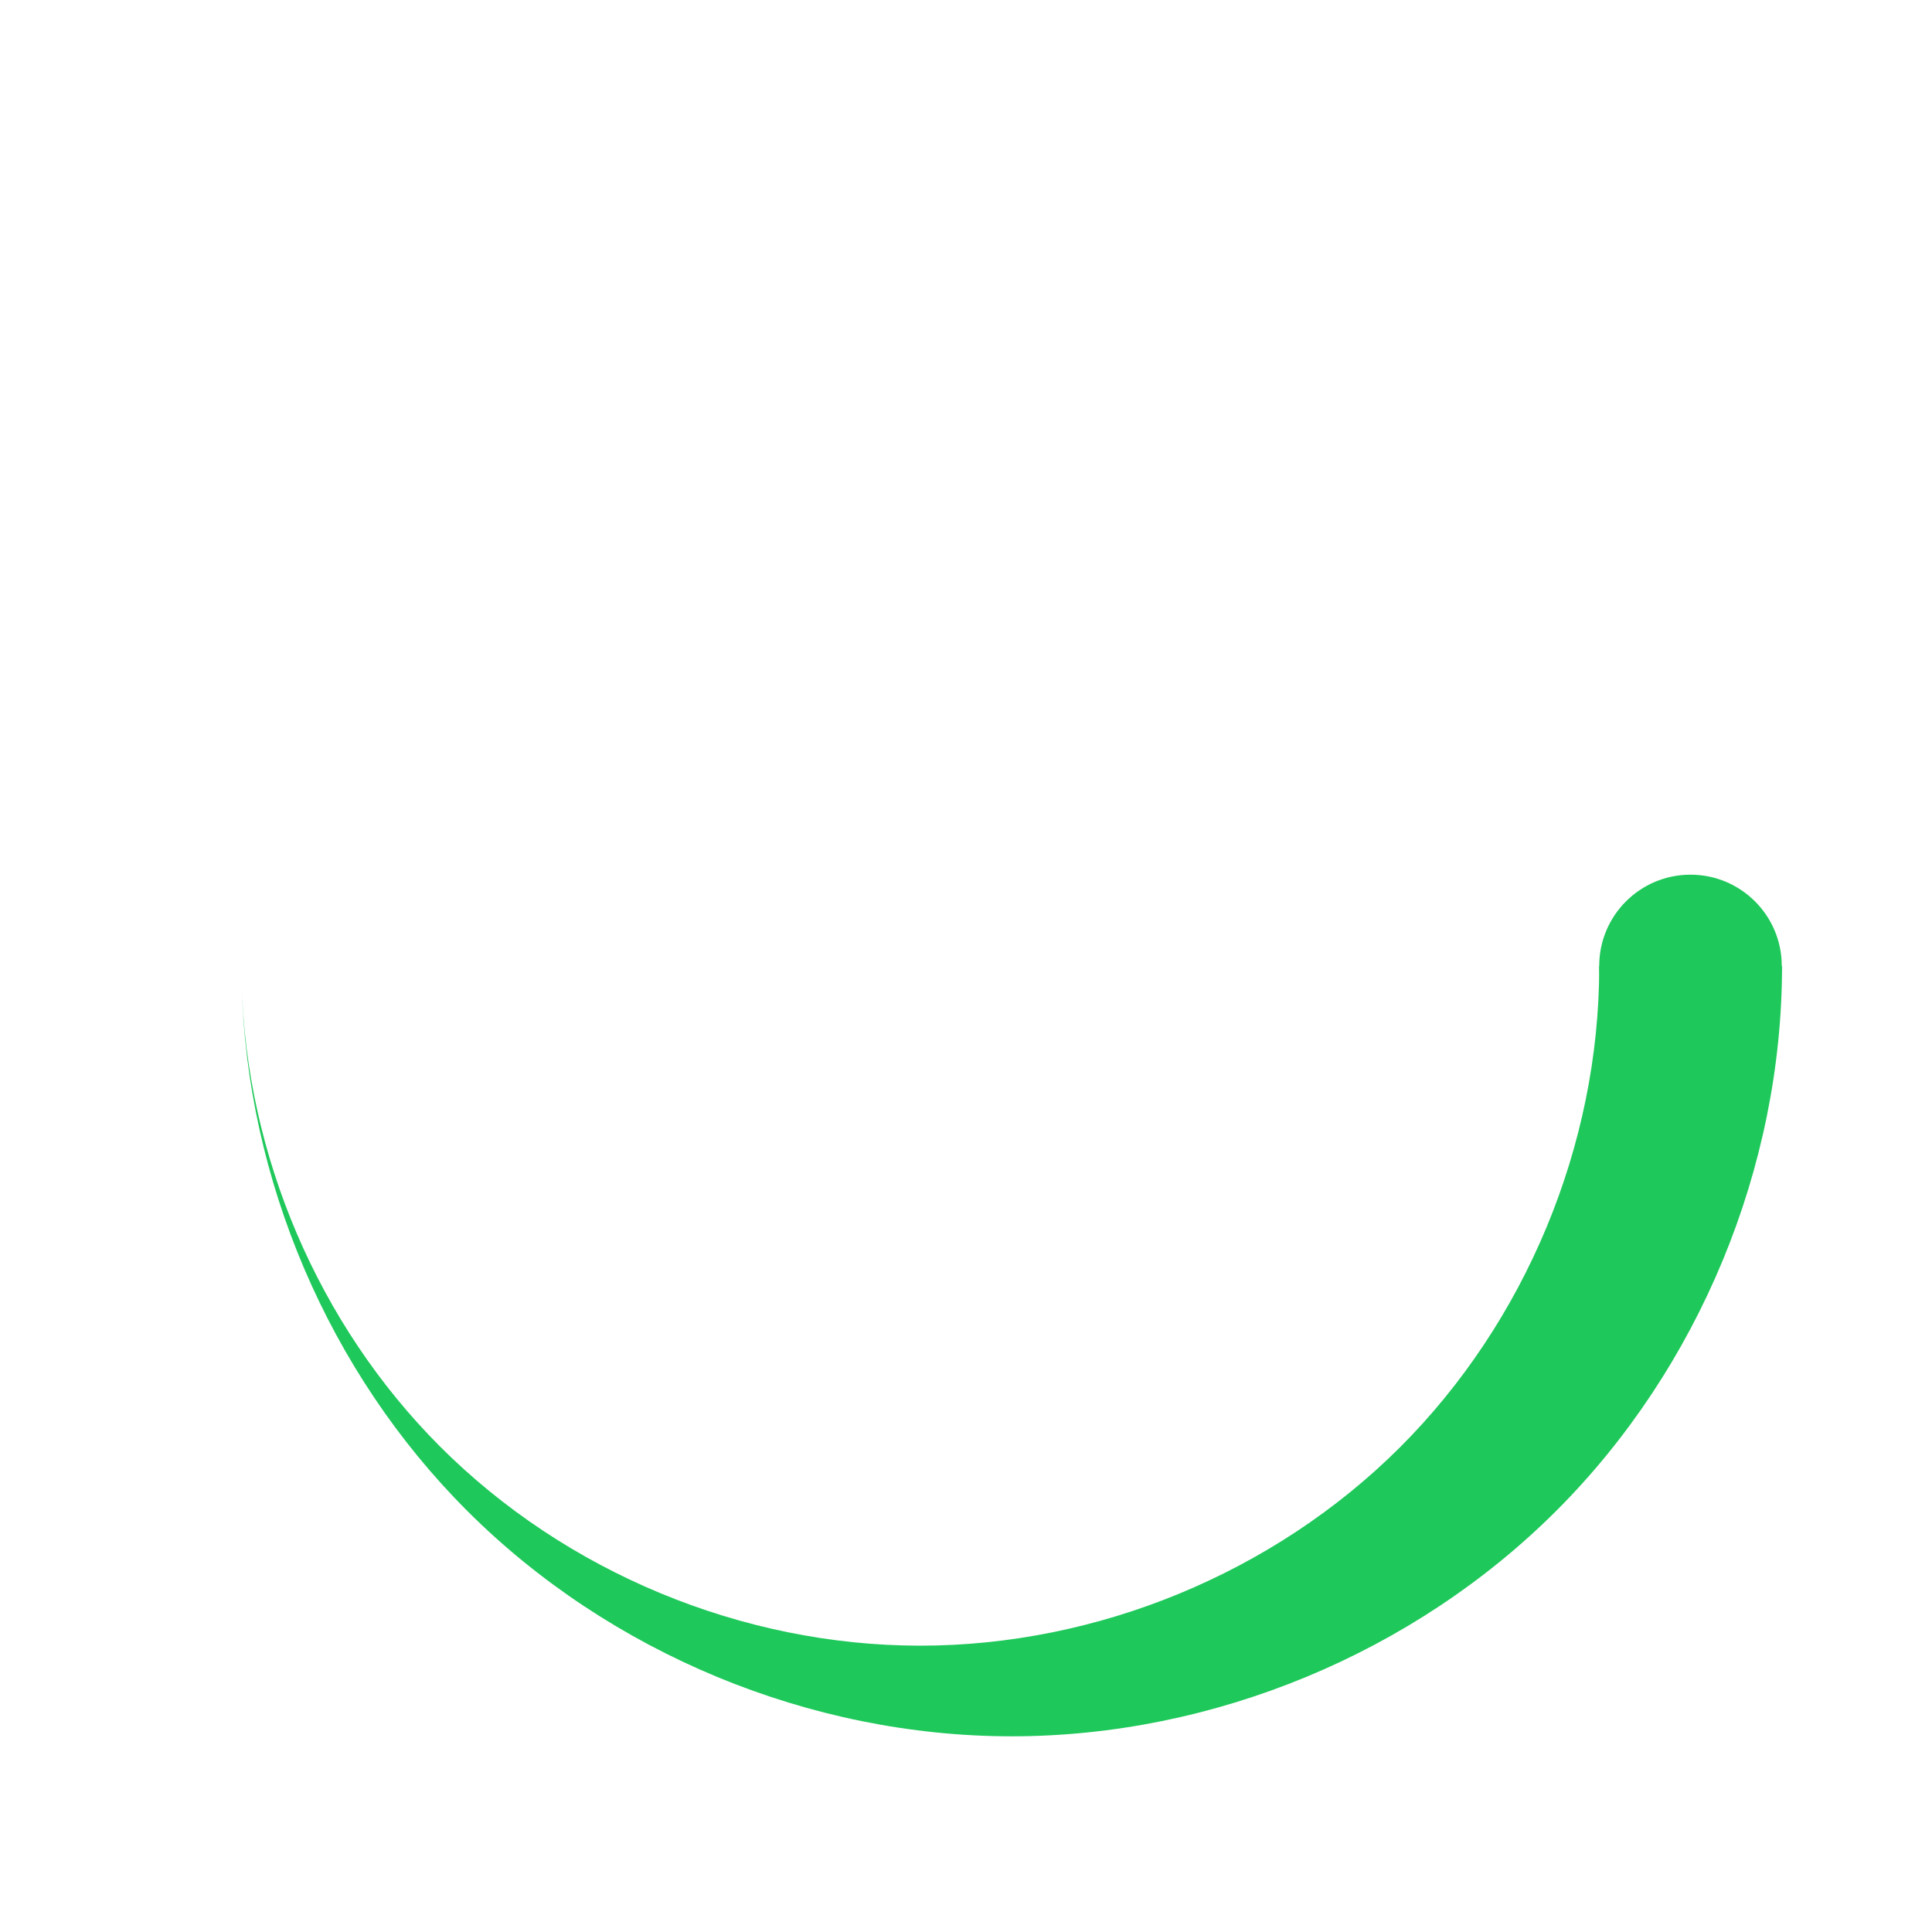
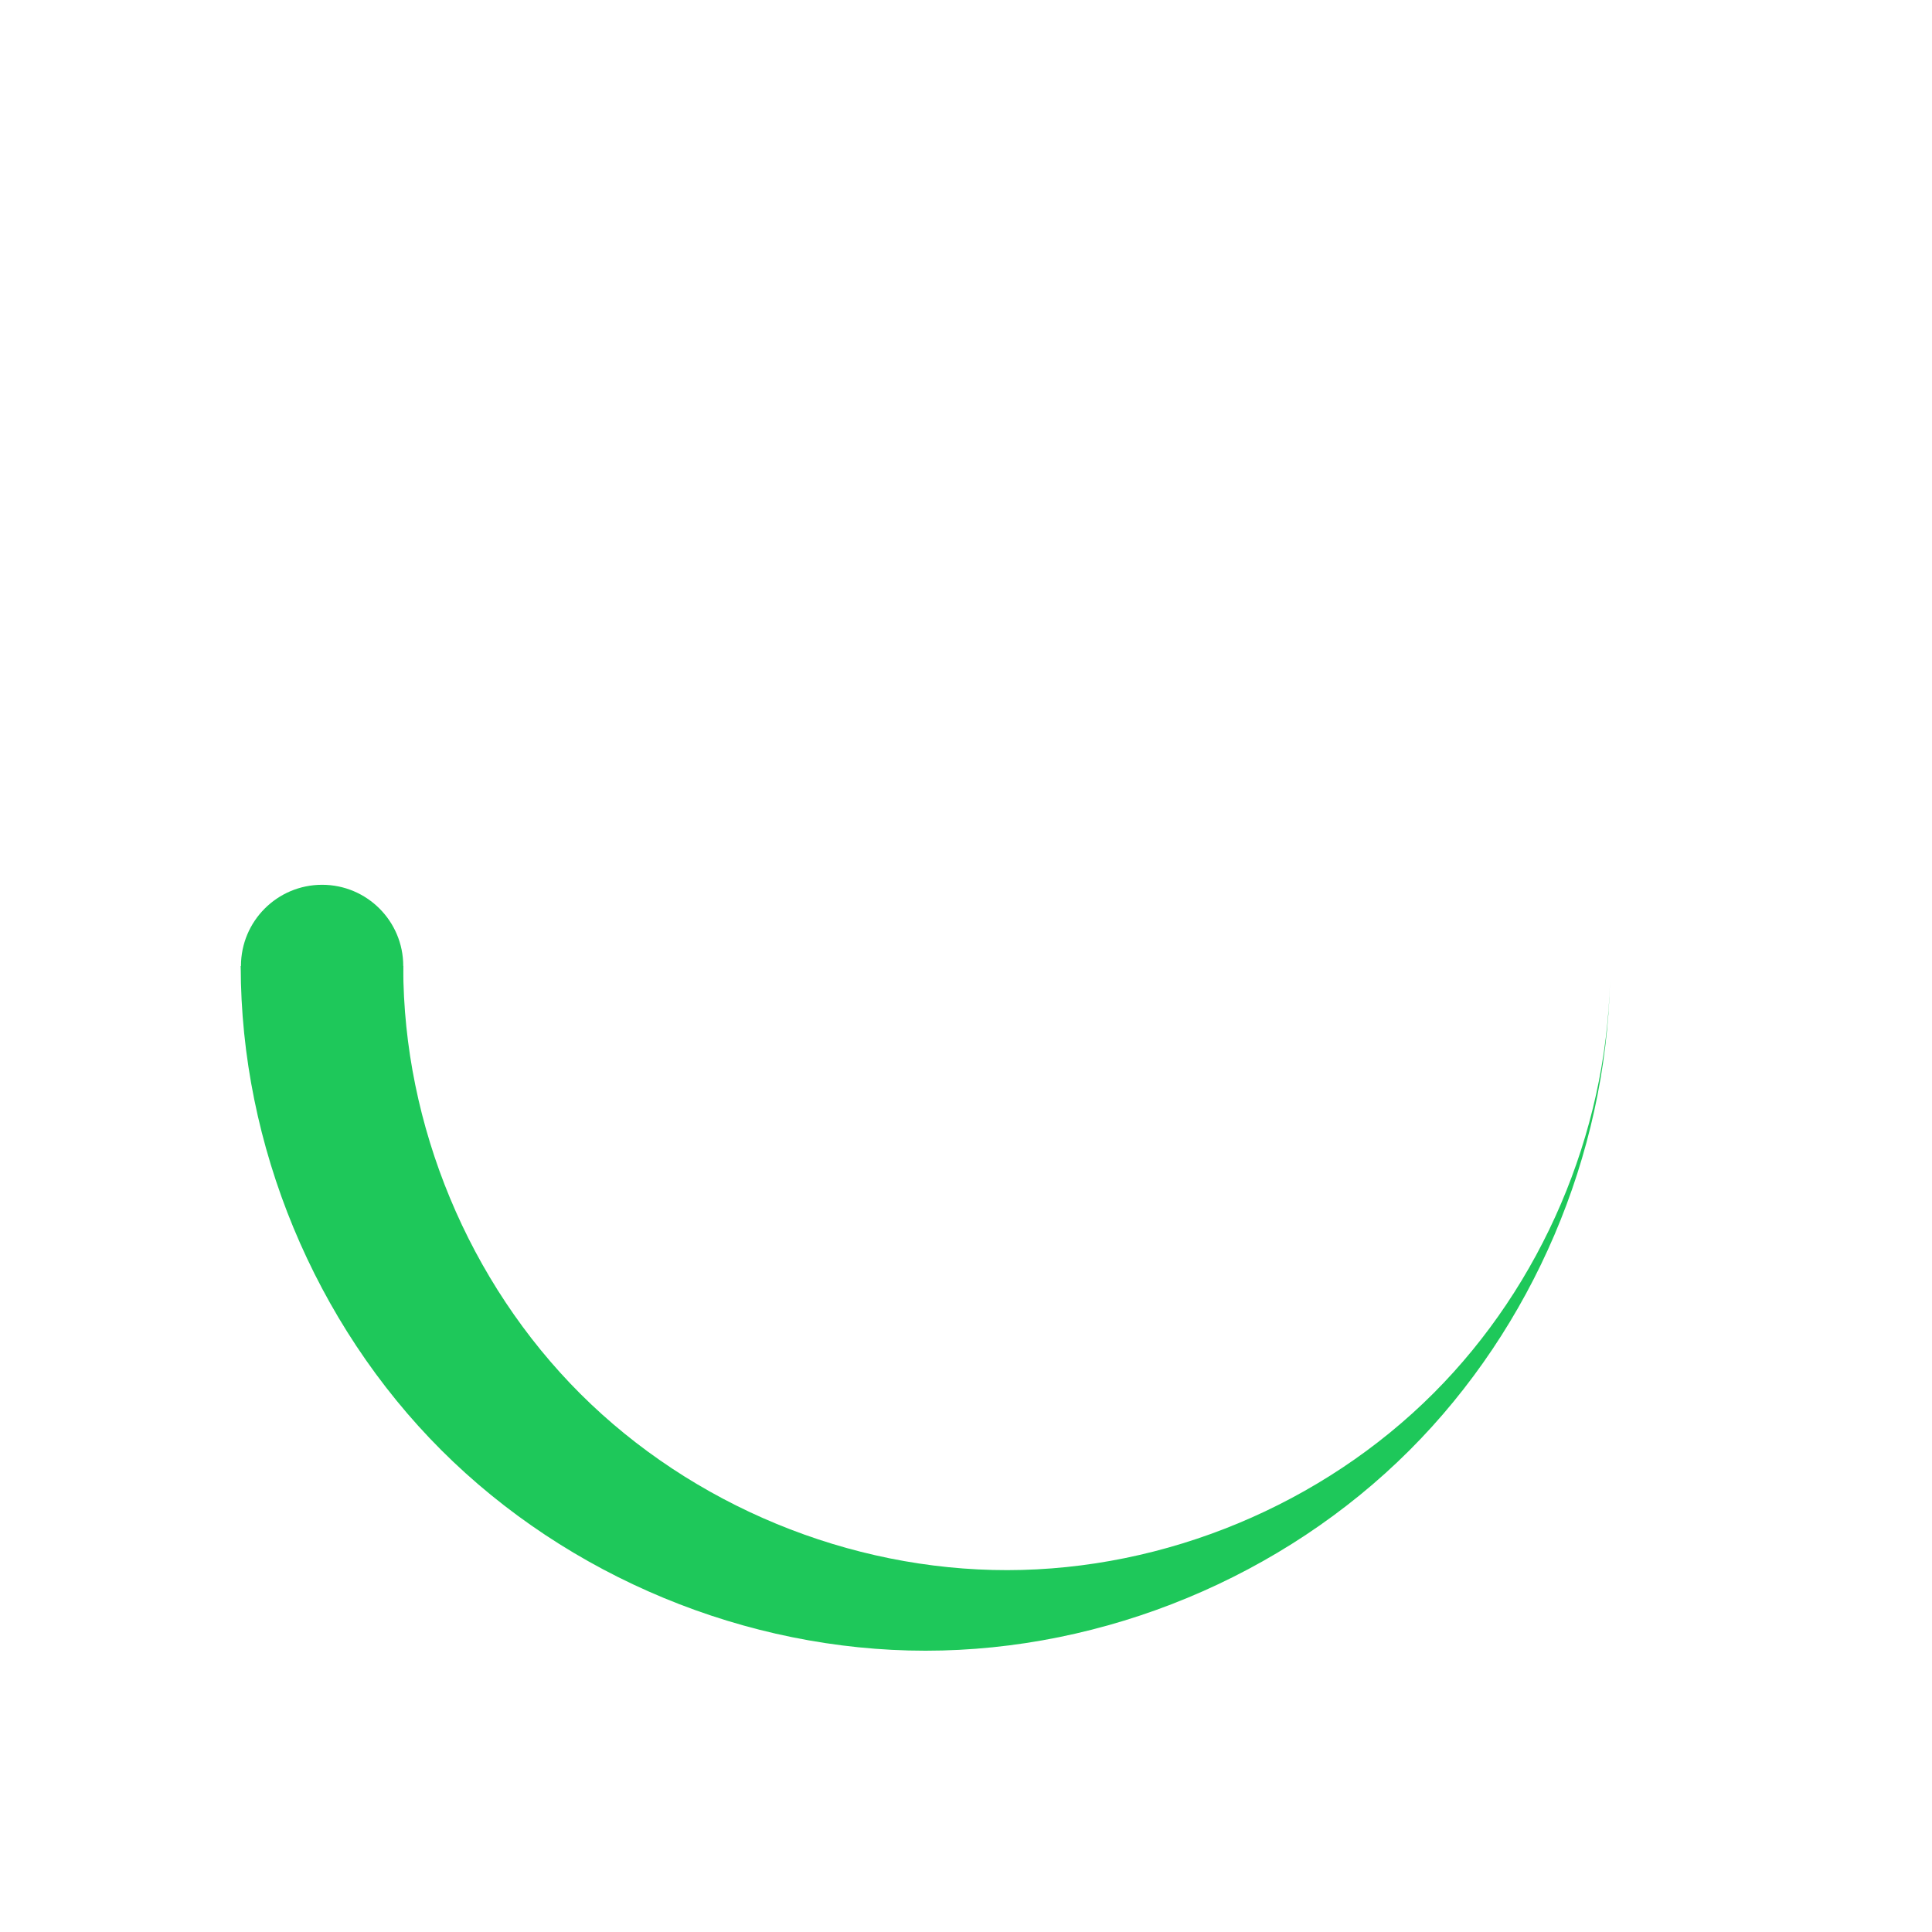
- <svg xmlns="http://www.w3.org/2000/svg" width="80" height="80" viewBox="0 0 21.167 21.167" version="1.1" id="svg1">
-   <defs id="defs1">
-     </defs>
-   <g id="layer1" style="fill:none">
-     <g id="g9">
-       <circle style="fill:#1ec85a;fill-opacity:1;stroke:#000000;stroke-width:0" id="path2" cx="18.521" cy="10.583" r="1" />
-       <path id="path5" style="fill:#1ec85a;fill-opacity:1;stroke:#000000;stroke-width:0" d="m 17.521,10.584 c 7e-6,0.006 7e-6,0.011 0,0.017 -0.002,1.947 -0.806,3.881 -2.184,5.257 -1.379,1.375 -3.315,2.174 -5.262,2.172 -1.947,-0.002 -3.881,-0.806 -5.257,-2.185 -1.33,-1.333 -2.121,-3.187 -2.17,-5.069 0.051,2.144 0.952,4.258 2.469,5.775 1.562,1.562 3.758,2.472 5.967,2.472 2.209,1.44e-4 4.405,-0.91 5.968,-2.472 1.562,-1.562 2.472,-3.758 2.472,-5.967 z" />
-     </g>
+ <svg xmlns="http://www.w3.org/2000/svg" width="250" height="250" viewBox="0 0 23.812 23.812">
+   <g>
+     <animateTransform attributeName="transform" type="rotate" from="0 11.906 11.906" to="360 11.906 11.906" dur="2.1s" repeatCount="indefinite" />
+     <path style="fill:#1ec85a" d="m 2.97,11.905 a 1,1 0 0 0 1,1 1,1 0 0 0 1,-1 1,1 0 0 0 -1,-1 1,1 0 0 0 -1,1 z" />
+     <path style="fill:#1ec85a;fill-opacity:1" d="m 4.97,11.906 c -7e-6,0.006 -7e-6,0.011 0,0.017 0.002,1.947 0.806,3.881 2.184,5.257 1.379,1.375 3.315,2.174 5.262,2.172 1.947,-0.002 3.881,-0.806 5.257,-2.185 1.33,-1.333 2.121,-3.187 2.17,-5.069 -0.051,2.144 -0.952,4.258 -2.469,5.775 -1.562,1.562 -3.758,2.472 -5.967,2.472 C 9.198,20.345 7.002,19.435 5.439,17.873 3.877,16.311 2.967,14.116 2.967,11.906 Z" />
  </g>
</svg>
